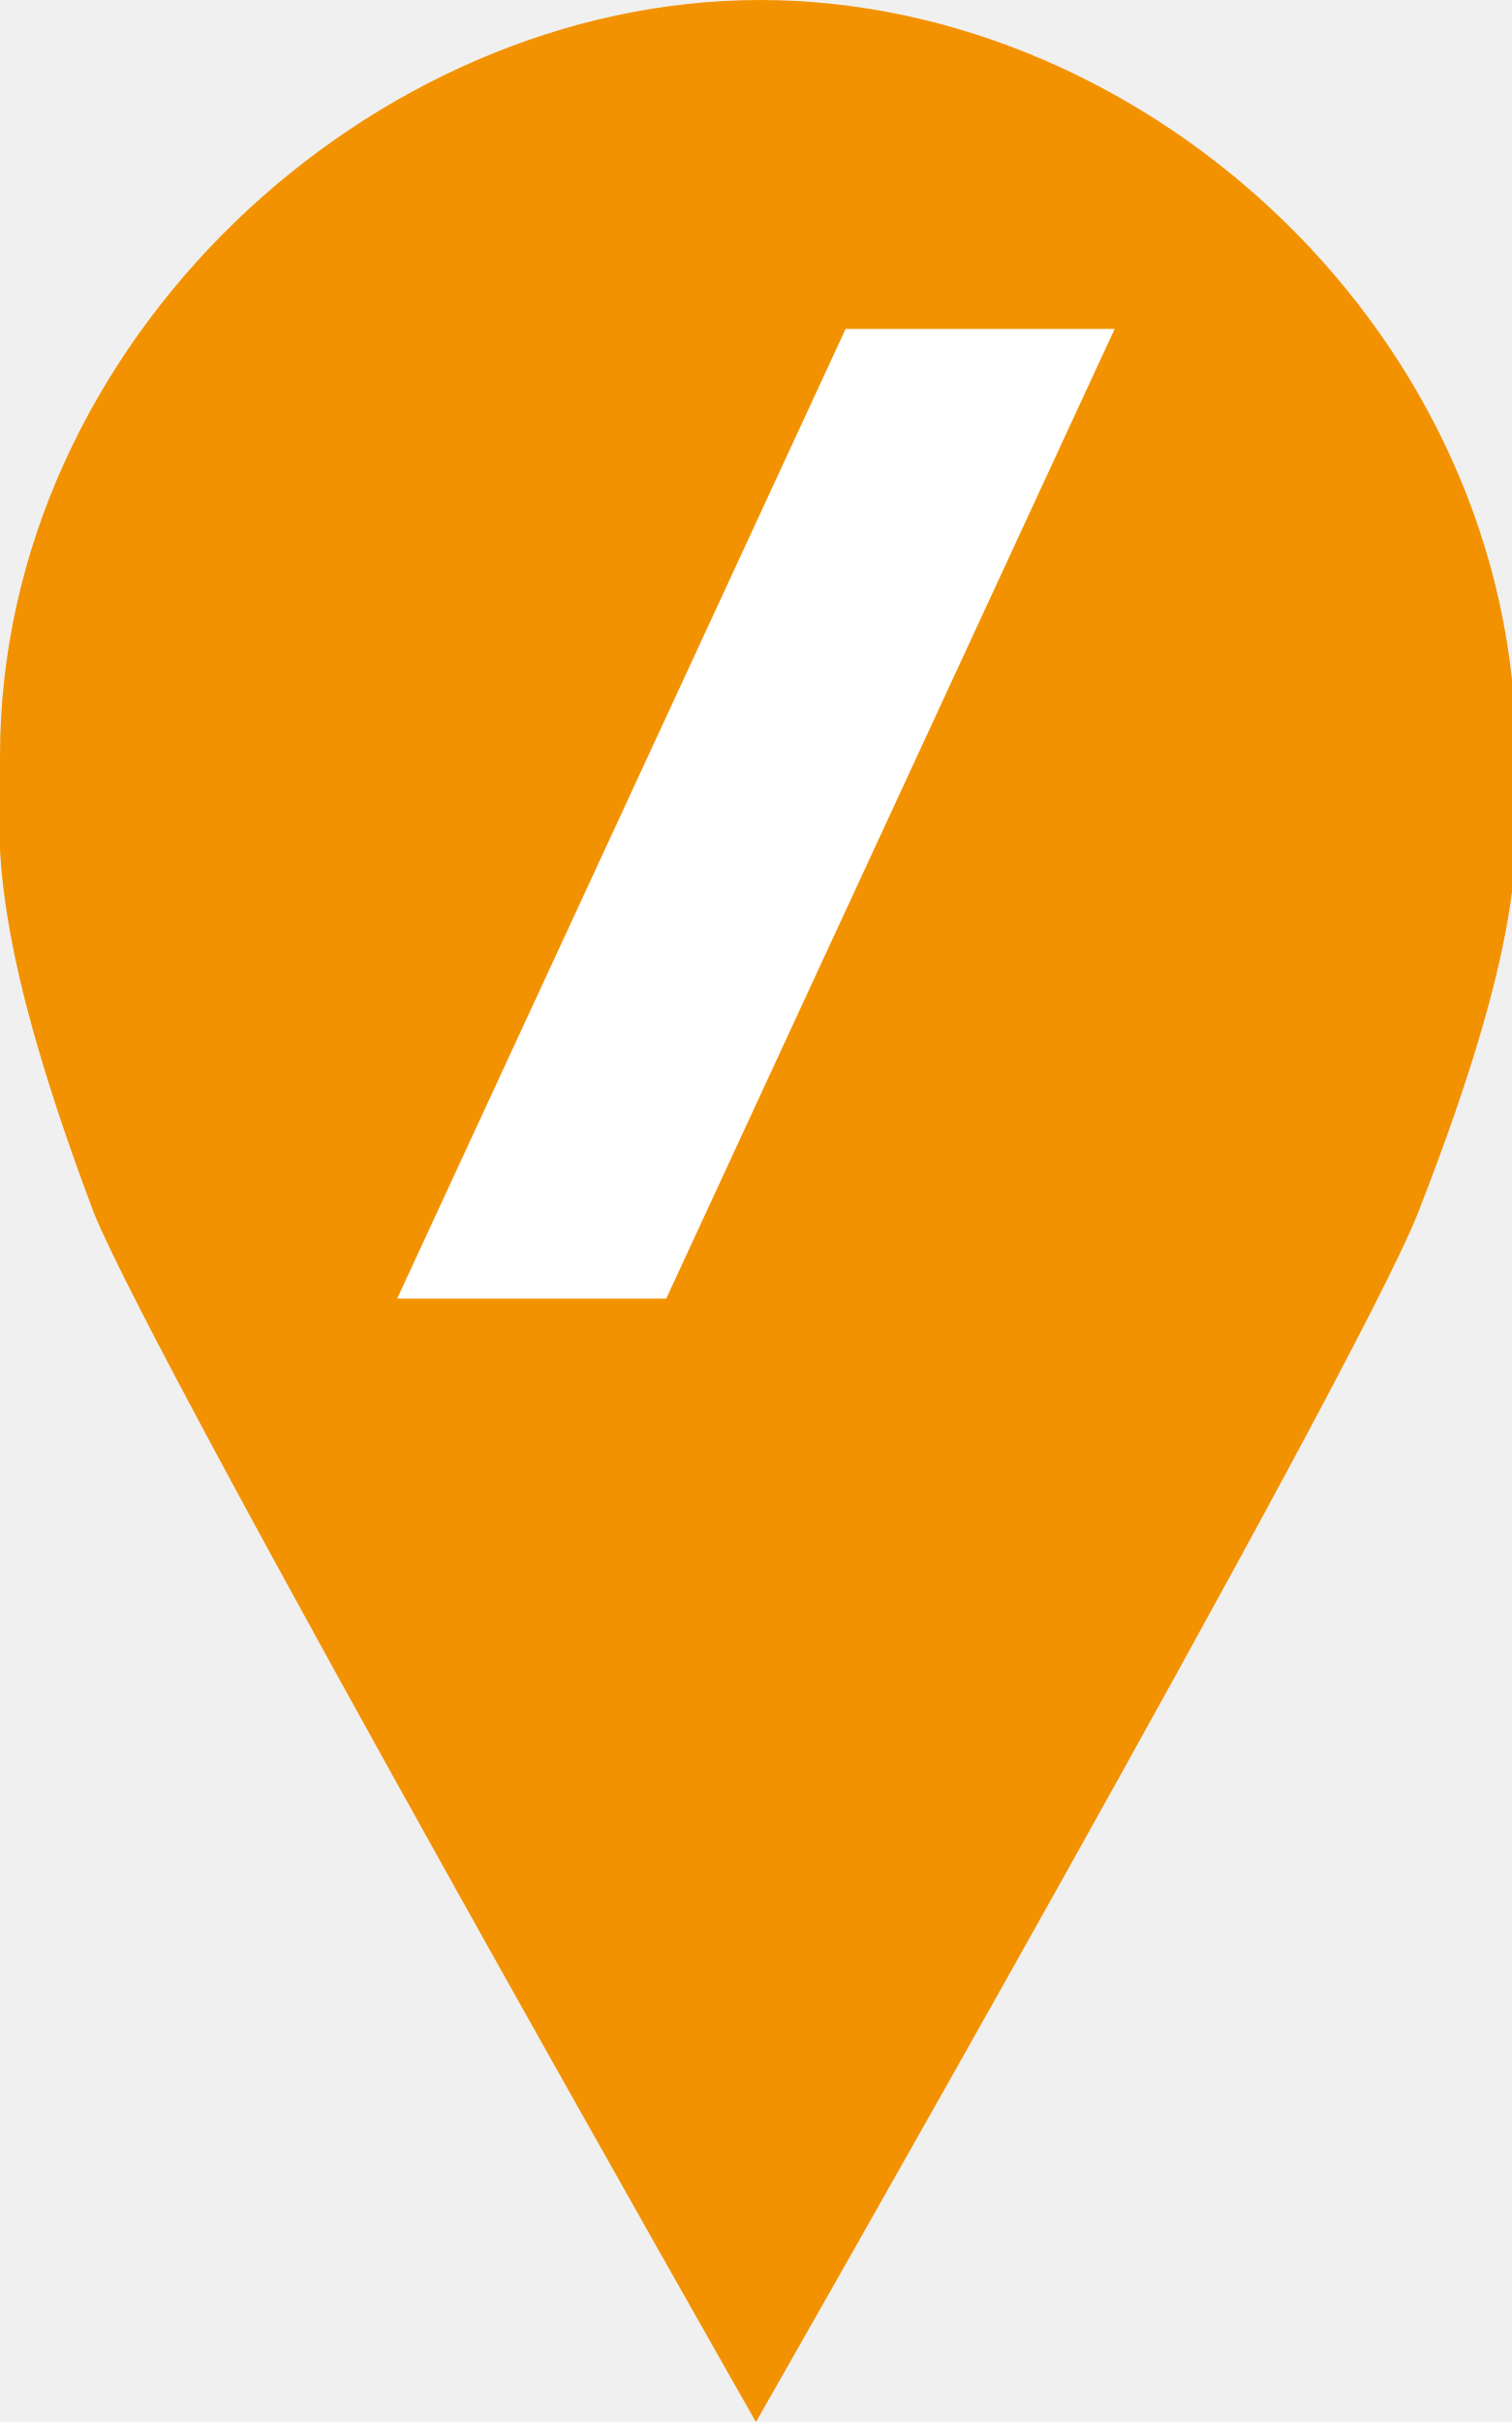
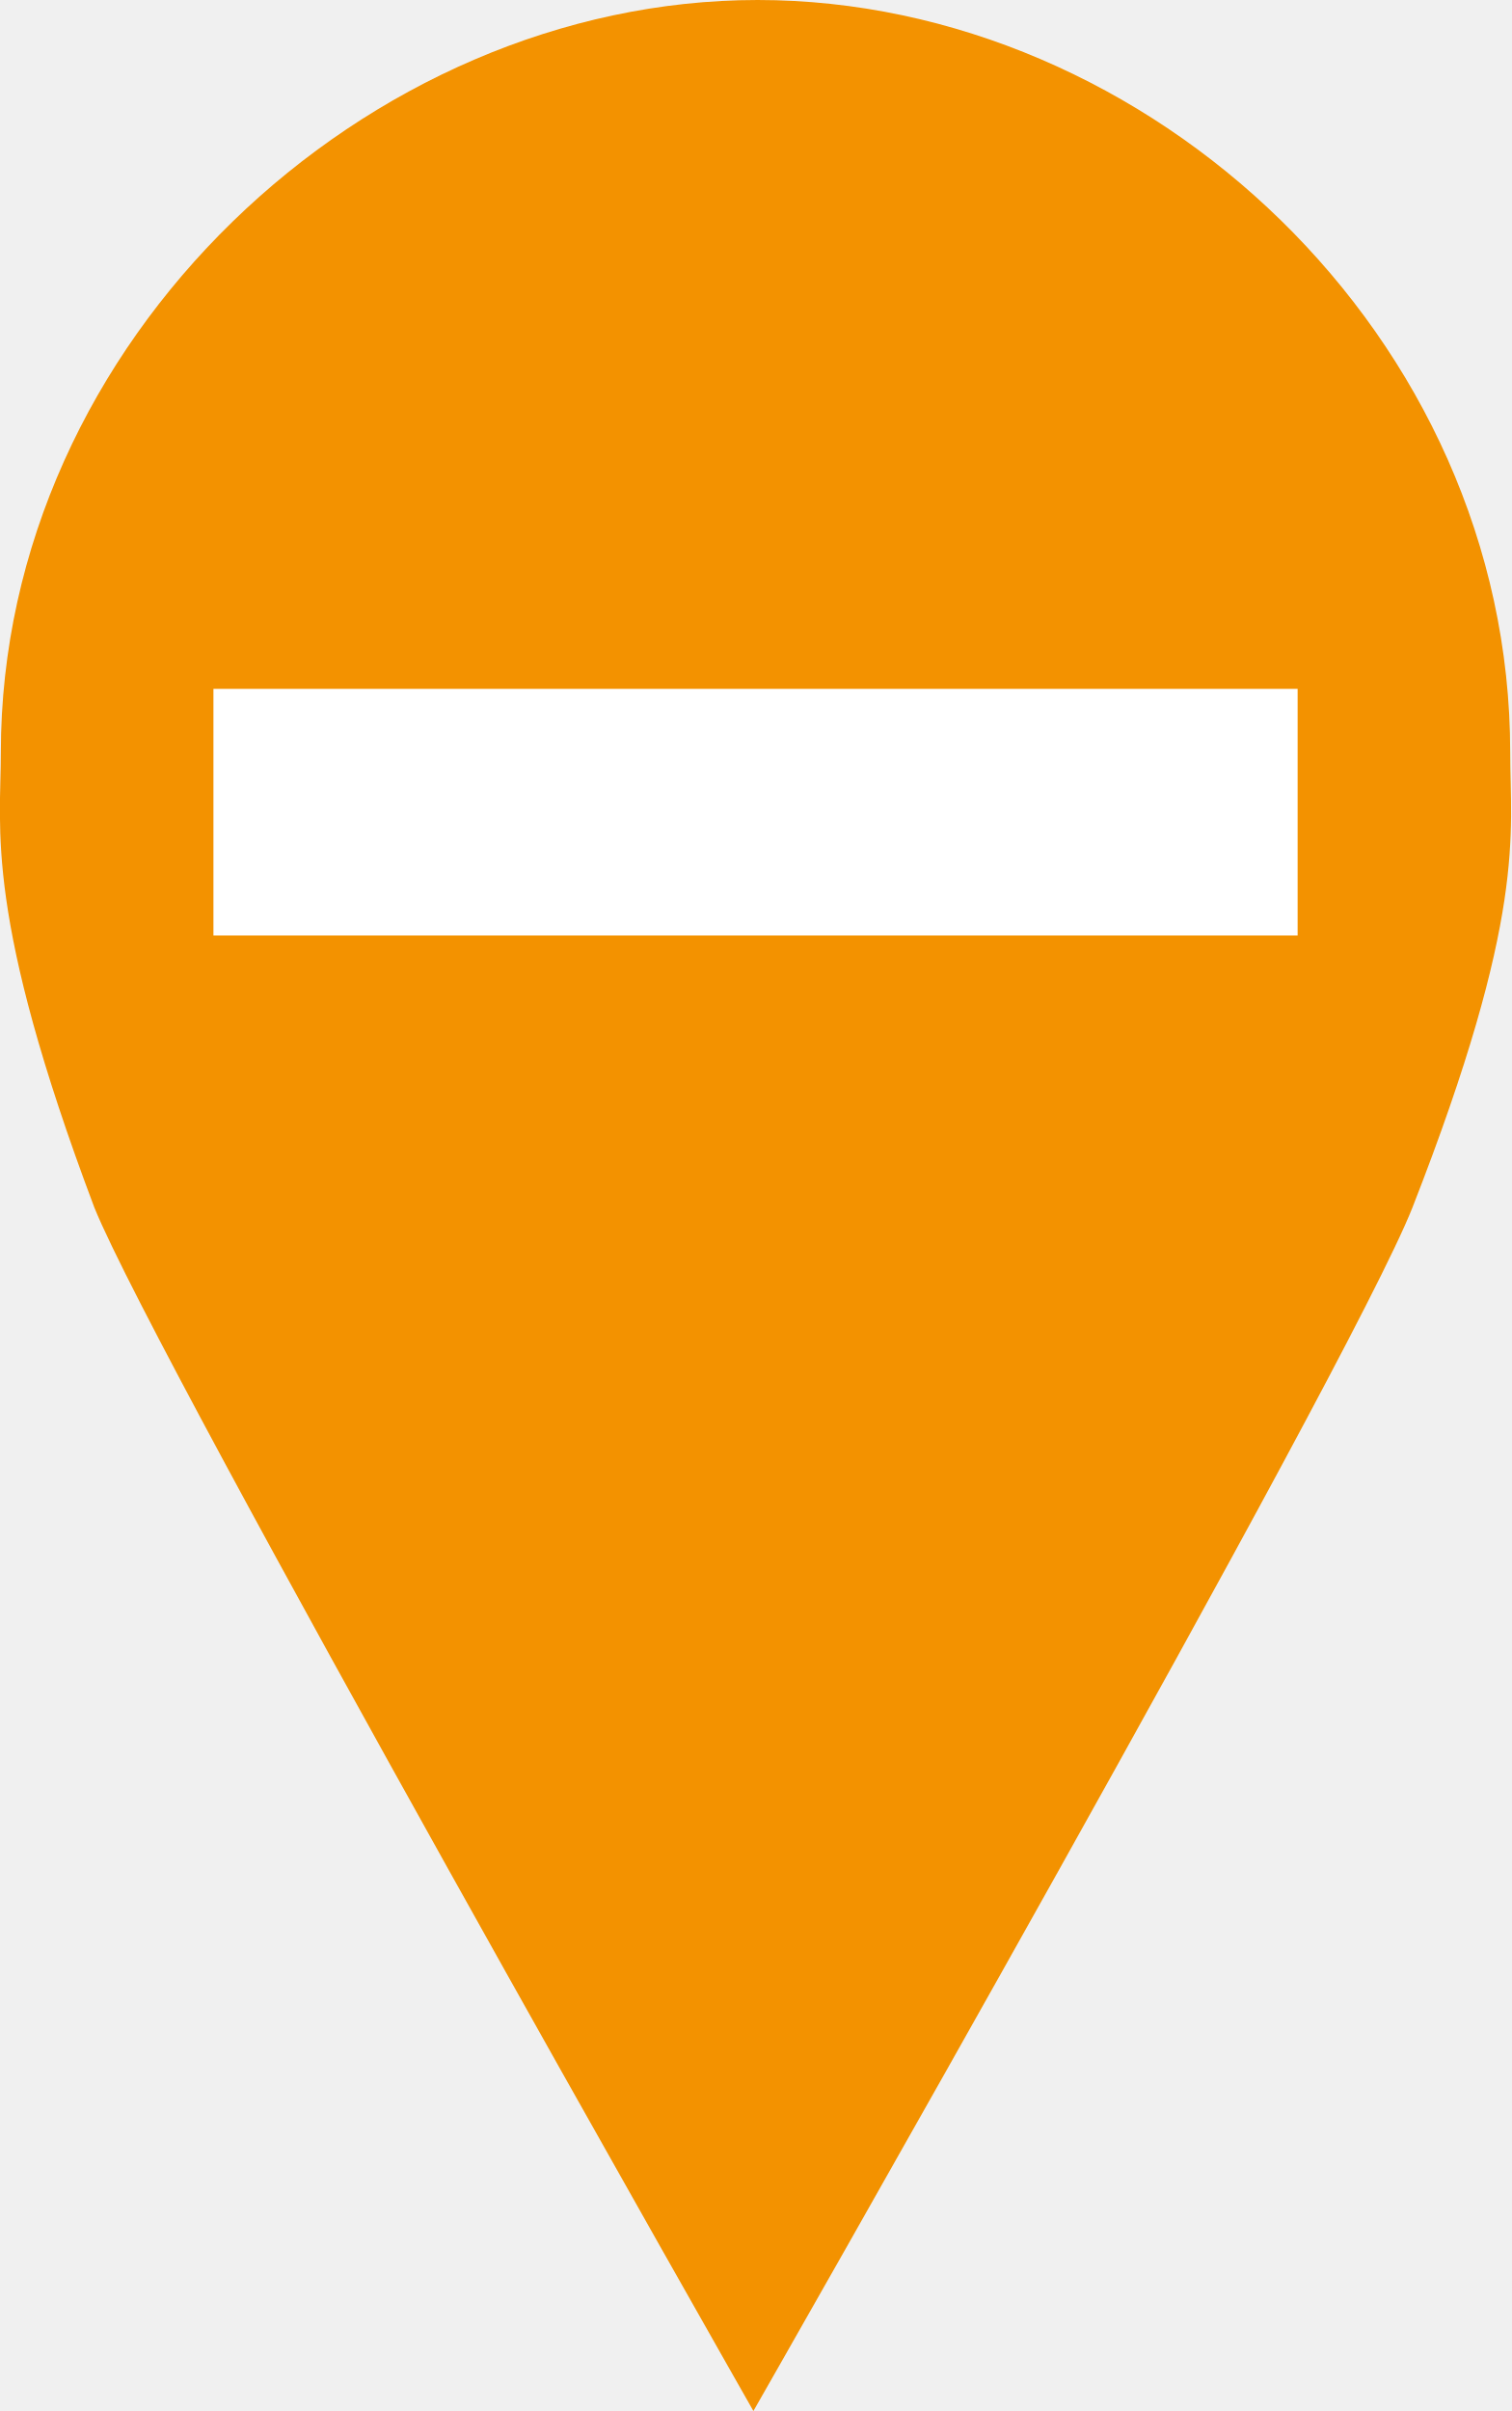
- <svg xmlns="http://www.w3.org/2000/svg" version="1.1" id="Ebene_1" x="0px" y="0px" viewBox="0 0 35.4 56.7" style="enable-background:new 0 0 35.4 56.7;" xml:space="preserve">
-   <style type="text/css">
- 	.st0{fill:#F39200;}
- 	.st1{fill:#FFFFFF;}
- 	.st2{font-family:'ArialMT';}
- 	.st3{font-size:12px;}
- </style>
-   <g>
-     <path class="st0" d="M35.5,17.7C35.5,7.9,26.9,0,17.8,0S0,8,0,17.7c0,1.8-0.4,3.8,2.2,10.7c1.5,3.7,15.5,28.3,15.5,28.3   s14-24.5,15.5-28.3C35.9,21.5,35.5,19.6,35.5,17.7z" />
-   </g>
-   <path class="st1" d="M15.6,30.4H9.3L19.8,7.7h6.3L15.6,30.4z" />
-   <text transform="matrix(1 0 0 1 16.0334 0)" class="st2 st3"> </text>
+ <svg xmlns="http://www.w3.org/2000/svg" viewBox="0 0 35.54 56.7">
+   <style>
+     .st1{fill:#F39200}
+     .st5{fill:#FFF}
+   </style>
+   <path class="st1" d="M35.52 17.7C35.52 7.9 27.02 0 17.82 0S.02 8 .02 17.7c0 1.8-.4 3.8 2.2 10.7 1.5 3.7 15.5 28.3 15.5 28.3s14-24.5 15.5-28.3c2.7-6.9 2.3-8.8 2.3-10.7z" />
+   <path class="st5" d="M5.02 22v-5.8h25.5v5.8H5.02z" />
</svg>
